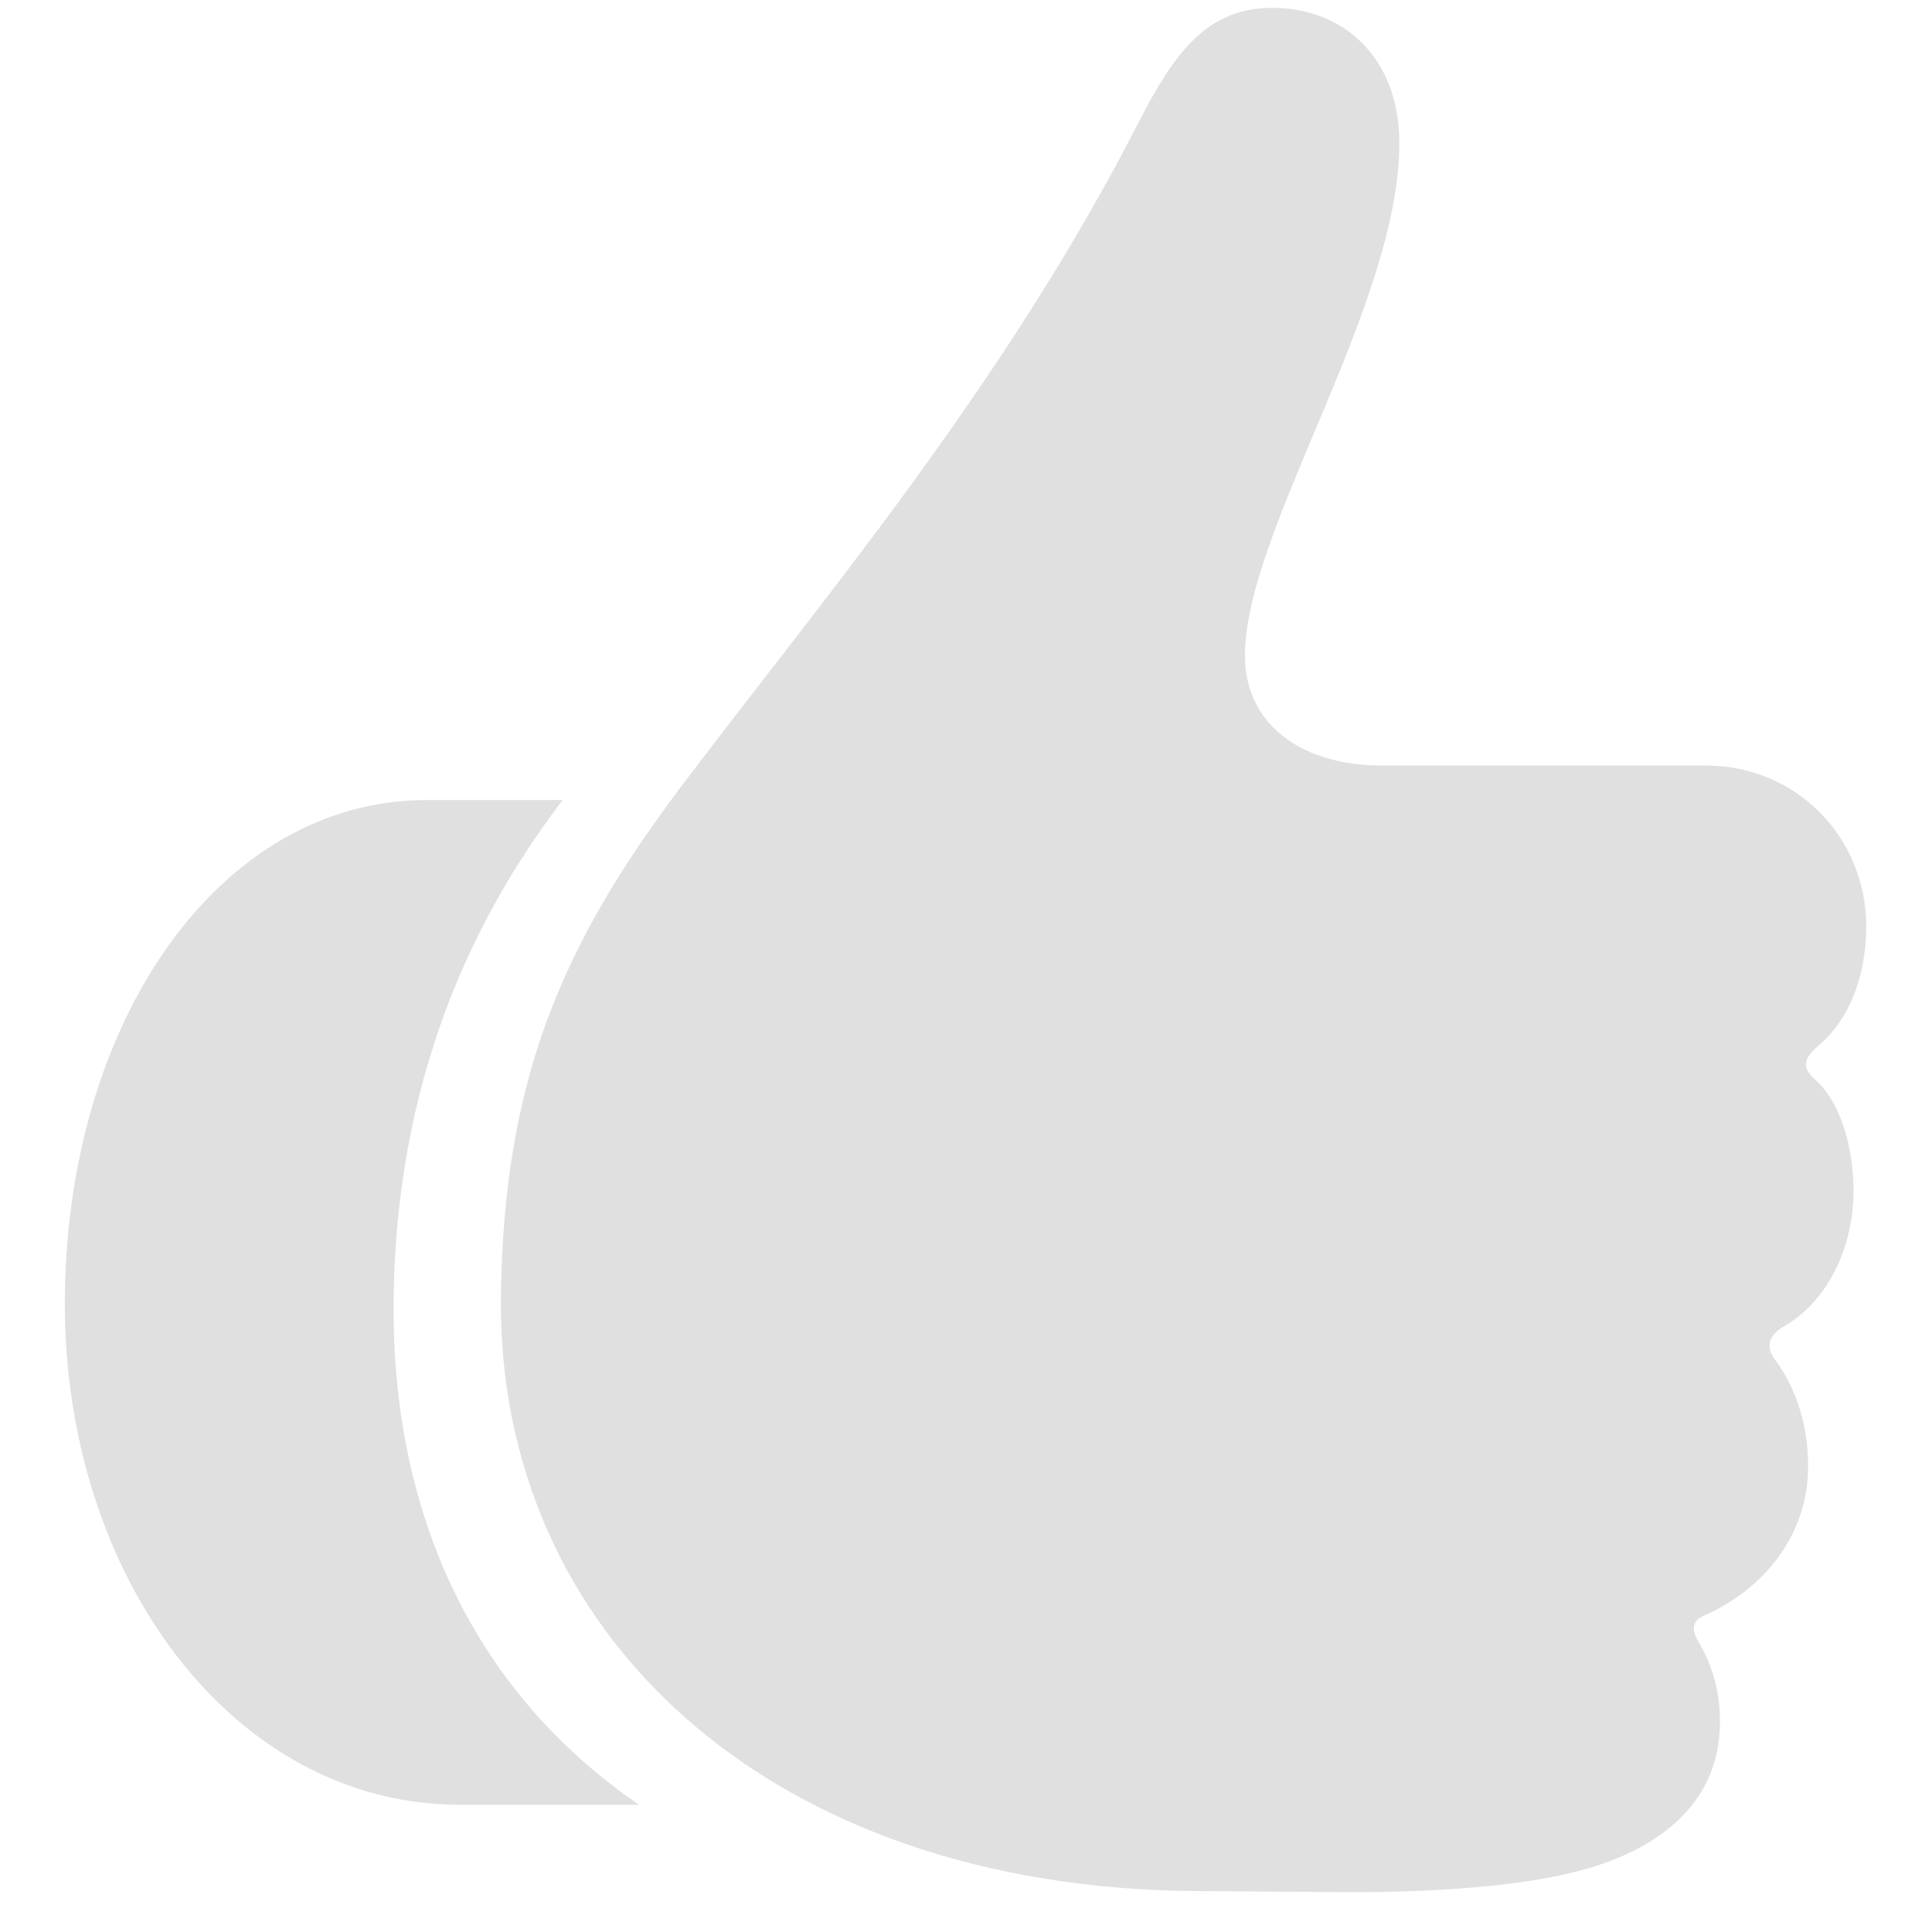
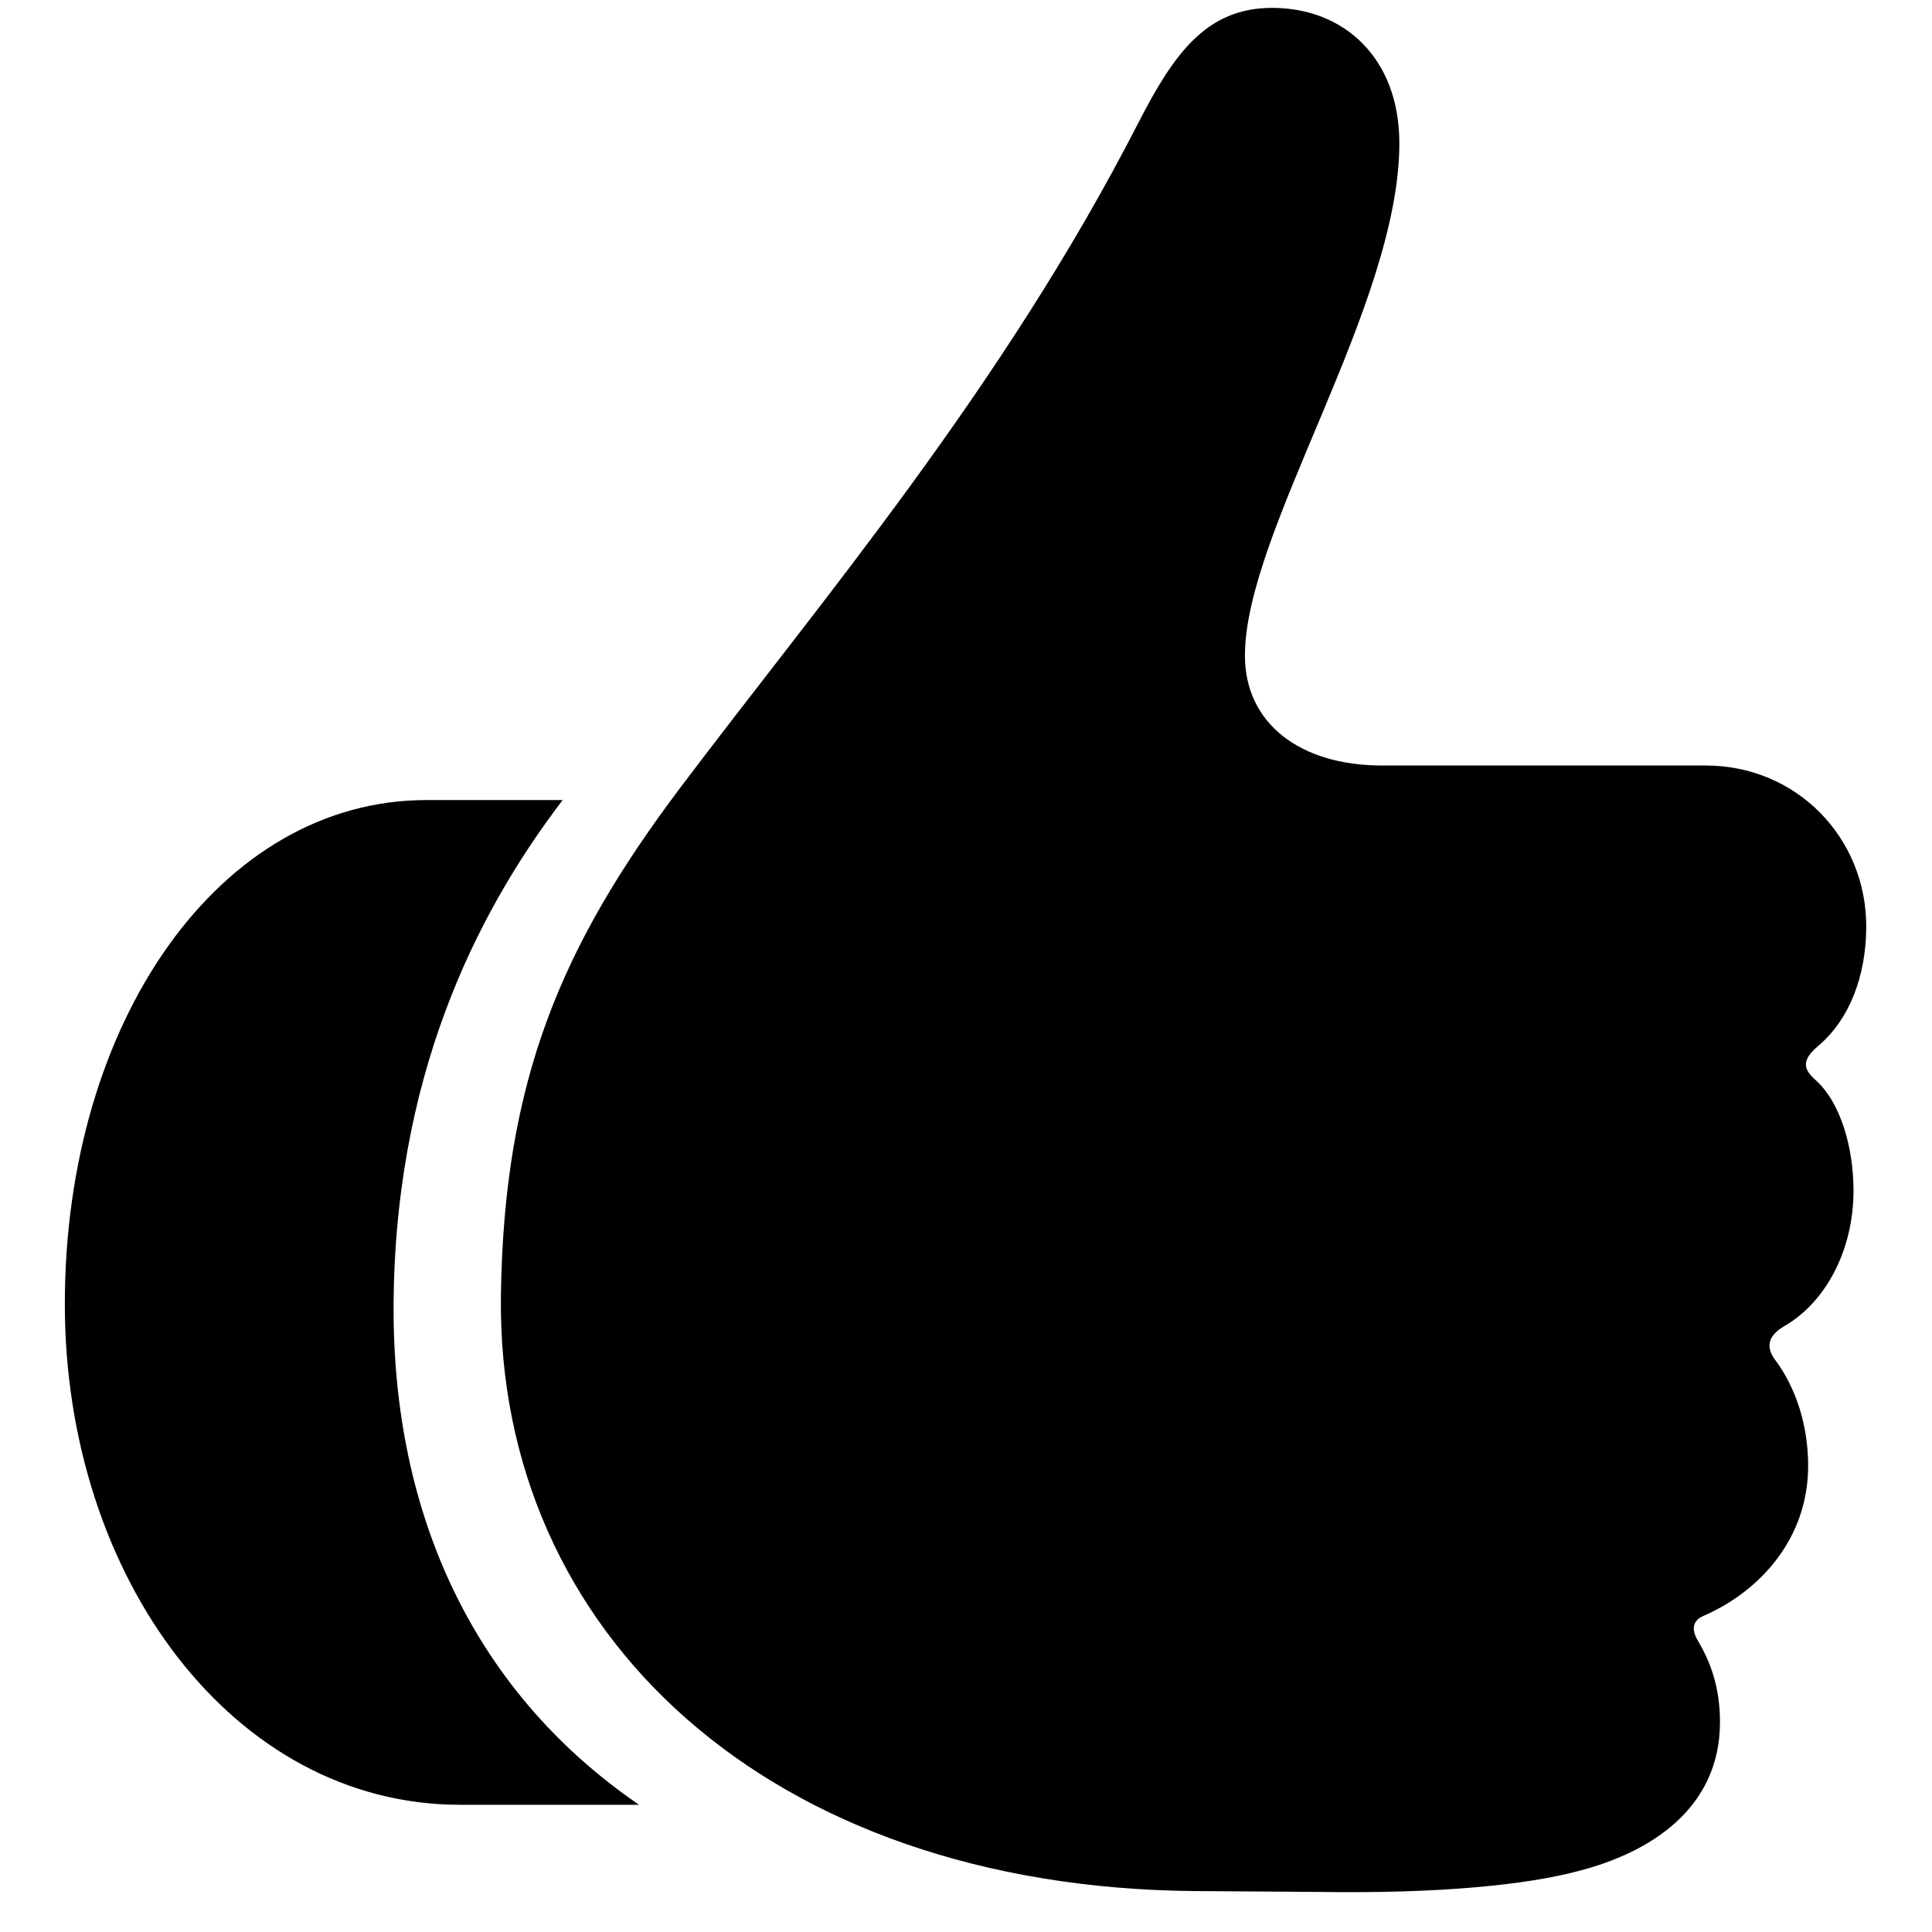
<svg xmlns="http://www.w3.org/2000/svg" width="27" height="27" viewBox="0 0 27 27" fill="none">
-   <path d="M7 18.125C6.949 22.822 10.732 26.377 16.699 26.428L18.451 26.44C20.127 26.466 21.346 26.339 22.057 26.148C23.047 25.895 24.037 25.285 24.037 24.066C24.037 23.571 23.898 23.216 23.732 22.936C23.631 22.771 23.656 22.645 23.809 22.581C24.596 22.238 25.269 21.502 25.269 20.486C25.269 19.902 25.091 19.395 24.824 19.026C24.672 18.836 24.697 18.671 24.939 18.531C25.51 18.201 25.903 17.477 25.903 16.64C25.903 16.043 25.726 15.408 25.37 15.091C25.167 14.913 25.205 14.786 25.434 14.596C25.827 14.253 26.081 13.669 26.081 12.945C26.081 11.714 25.116 10.698 23.834 10.698H19.314C18.159 10.698 17.398 10.102 17.398 9.162C17.398 7.423 19.556 4.274 19.556 2.002C19.556 0.809 18.781 0.11 17.778 0.11C16.864 0.11 16.407 0.745 15.912 1.71C14.008 5.43 11.443 8.438 9.501 11.016C7.851 13.212 7.038 15.091 7 18.125ZM0.906 18.227C0.906 22.035 3.255 25.222 6.429 25.222H8.93C6.543 23.584 5.451 21.032 5.502 18.1C5.553 14.786 6.81 12.565 7.863 11.181H5.959C3.077 11.181 0.906 14.266 0.906 18.227Z" fill="#E0E0E0" />
+   <path d="M7 18.125C6.949 22.822 10.732 26.377 16.699 26.428L18.451 26.44C20.127 26.466 21.346 26.339 22.057 26.148C23.047 25.895 24.037 25.285 24.037 24.066C24.037 23.571 23.898 23.216 23.732 22.936C23.631 22.771 23.656 22.645 23.809 22.581C24.596 22.238 25.269 21.502 25.269 20.486C25.269 19.902 25.091 19.395 24.824 19.026C24.672 18.836 24.697 18.671 24.939 18.531C25.51 18.201 25.903 17.477 25.903 16.64C25.903 16.043 25.726 15.408 25.37 15.091C25.167 14.913 25.205 14.786 25.434 14.596C25.827 14.253 26.081 13.669 26.081 12.945C26.081 11.714 25.116 10.698 23.834 10.698H19.314C18.159 10.698 17.398 10.102 17.398 9.162C17.398 7.423 19.556 4.274 19.556 2.002C19.556 0.809 18.781 0.11 17.778 0.11C16.864 0.11 16.407 0.745 15.912 1.71C14.008 5.43 11.443 8.438 9.501 11.016C7.851 13.212 7.038 15.091 7 18.125ZM0.906 18.227C0.906 22.035 3.255 25.222 6.429 25.222H8.93C6.543 23.584 5.451 21.032 5.502 18.1C5.553 14.786 6.81 12.565 7.863 11.181H5.959C3.077 11.181 0.906 14.266 0.906 18.227Z" fill="currentColor" />
</svg>
